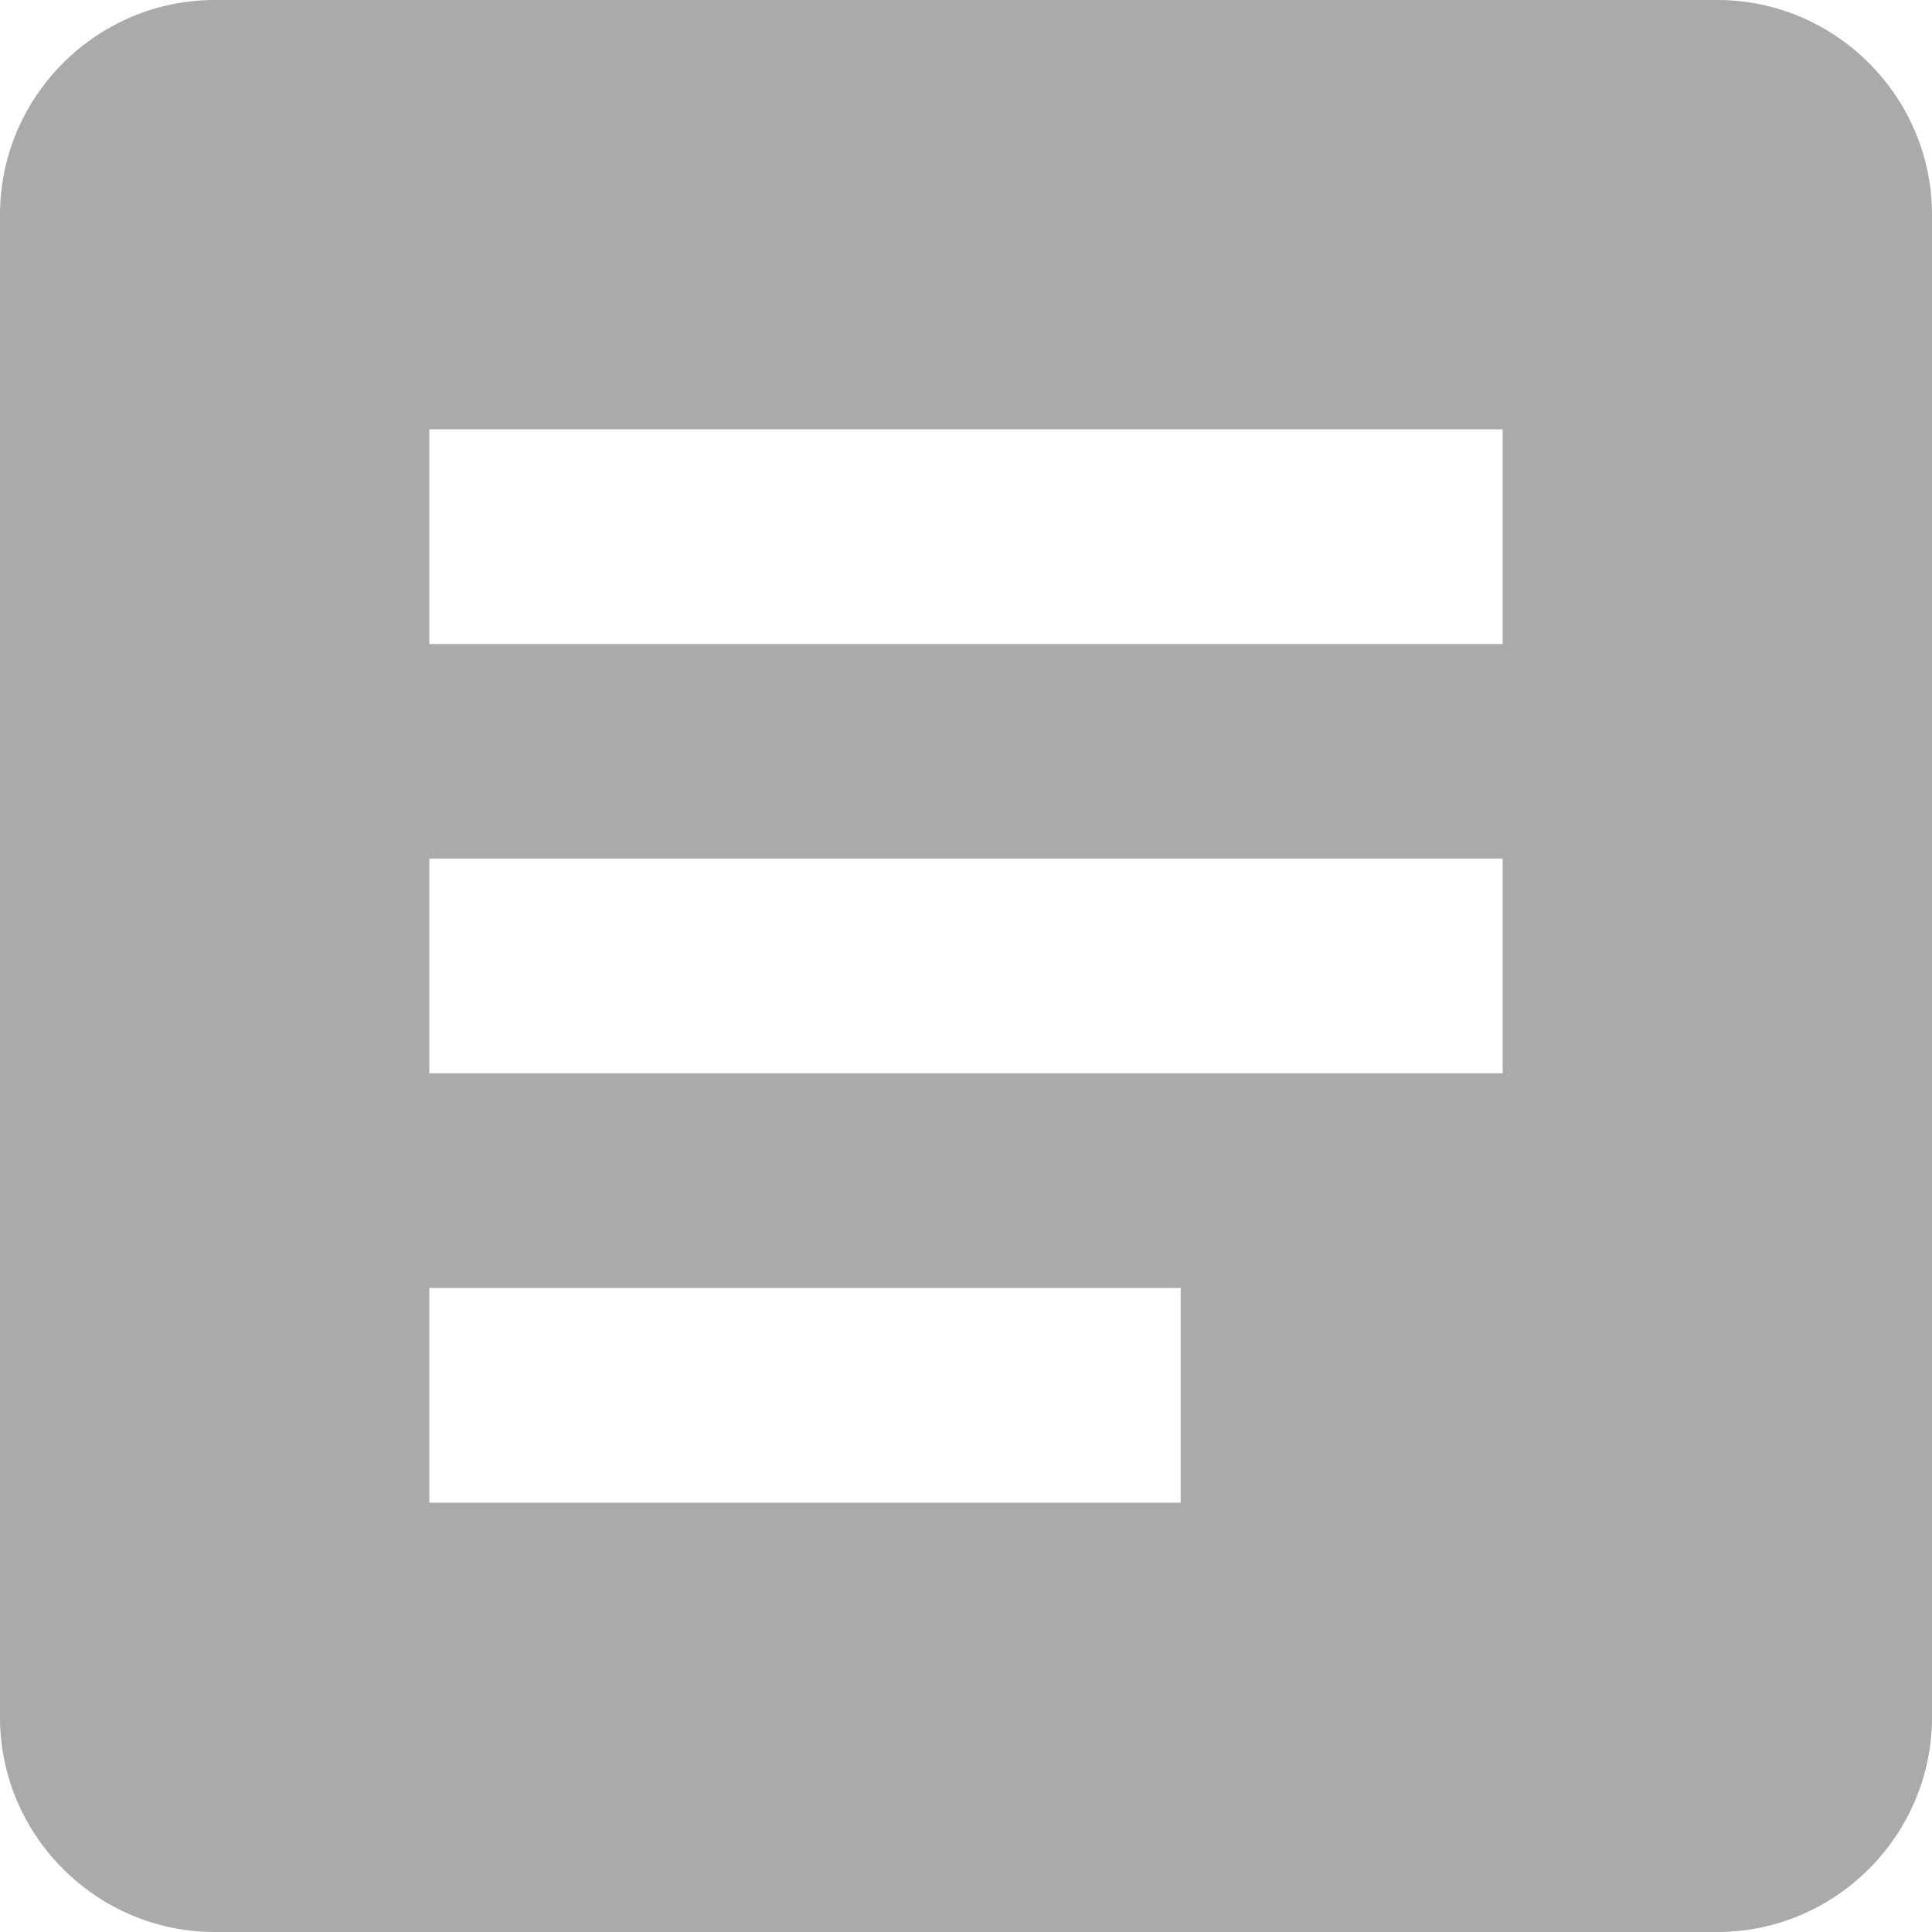
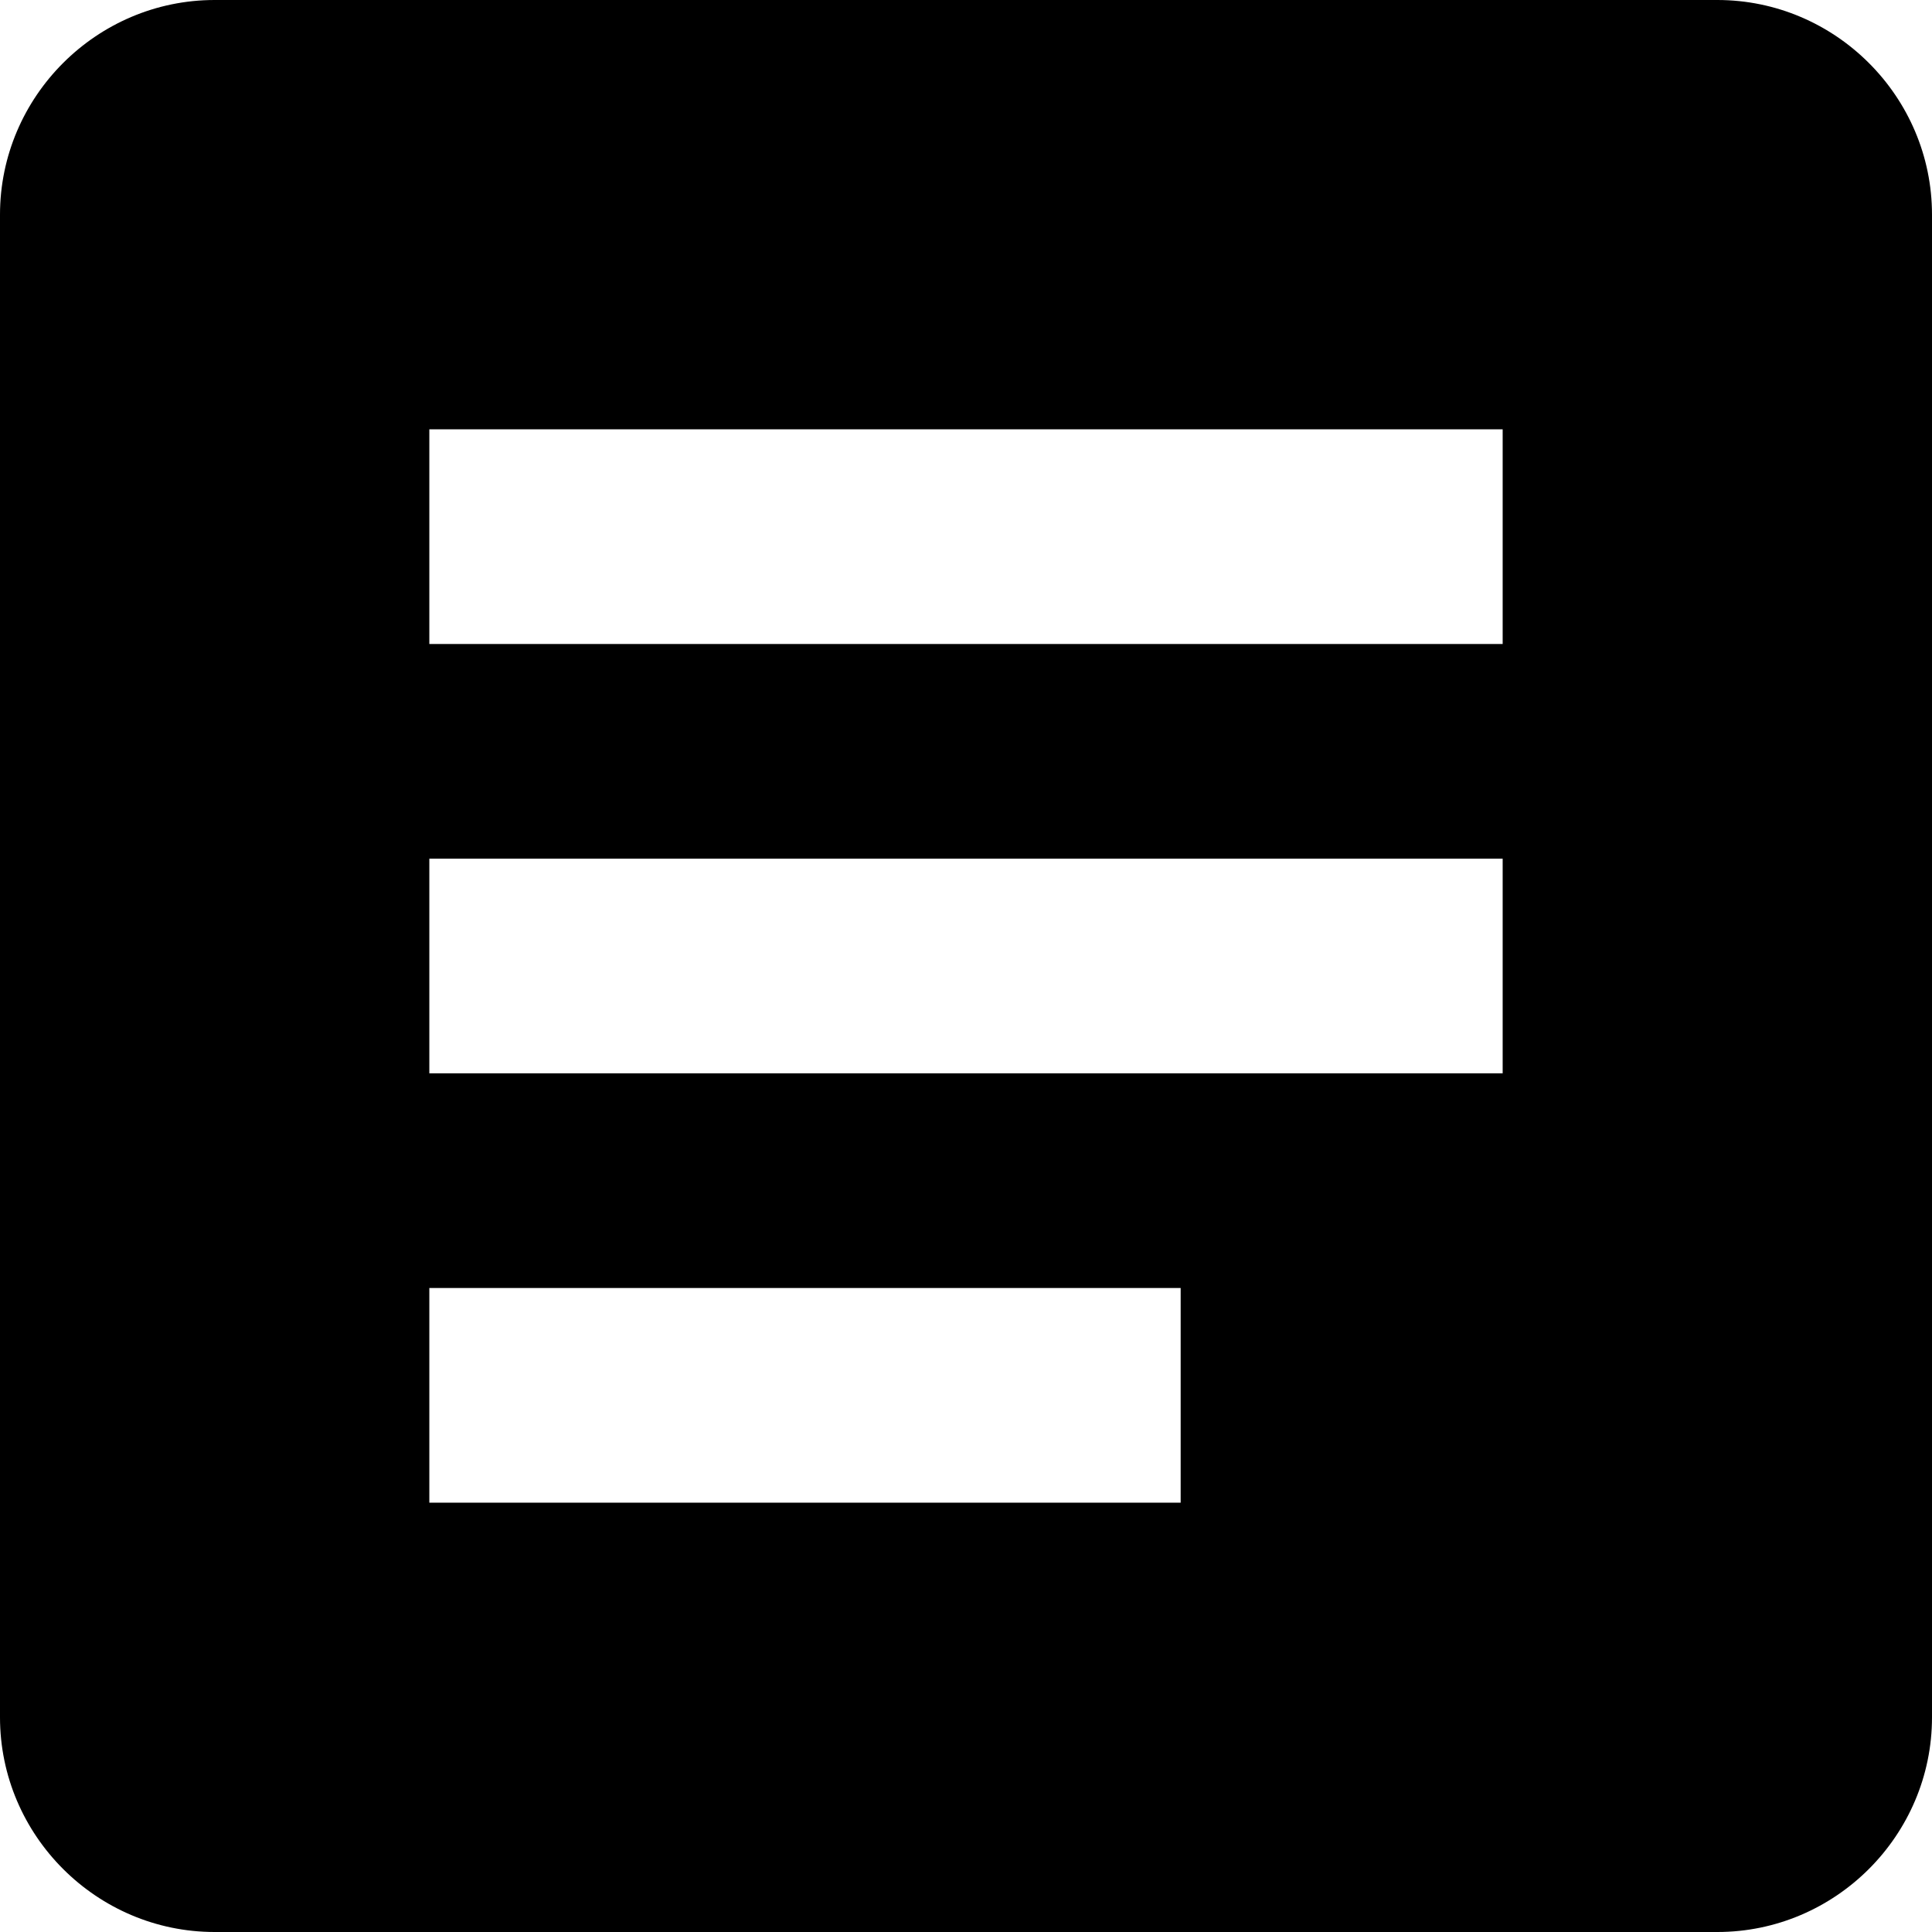
<svg xmlns="http://www.w3.org/2000/svg" width="18px" height="18px" viewBox="0 0 18 18" version="1.1">
  <defs />
  <g id="Page-1" stroke="none" stroke-width="1" fill="none" fill-rule="evenodd">
-     <g id="doc_bw" fill="#AAAAAA">
+     <g id="doc_bw" fill="currentColor">
      <path d="M16,0 L2,0 C0.9,0 0,0.9 0,2 L0,16 C0,17.1 0.9,18 2,18 L16,18 C17.1,18 18,17.1 18,16 L18,2 C18,0.9 17.1,0 16,0 L16,0 Z M14,6 L4,6 L4,4 L14,4 L14,6 L14,6 Z M14,10 L4,10 L4,8 L14,8 L14,10 L14,10 Z M11,14 L4,14 L4,12 L11,12 L11,14 L11,14 Z" id="Shape" />
    </g>
  </g>
</svg>
